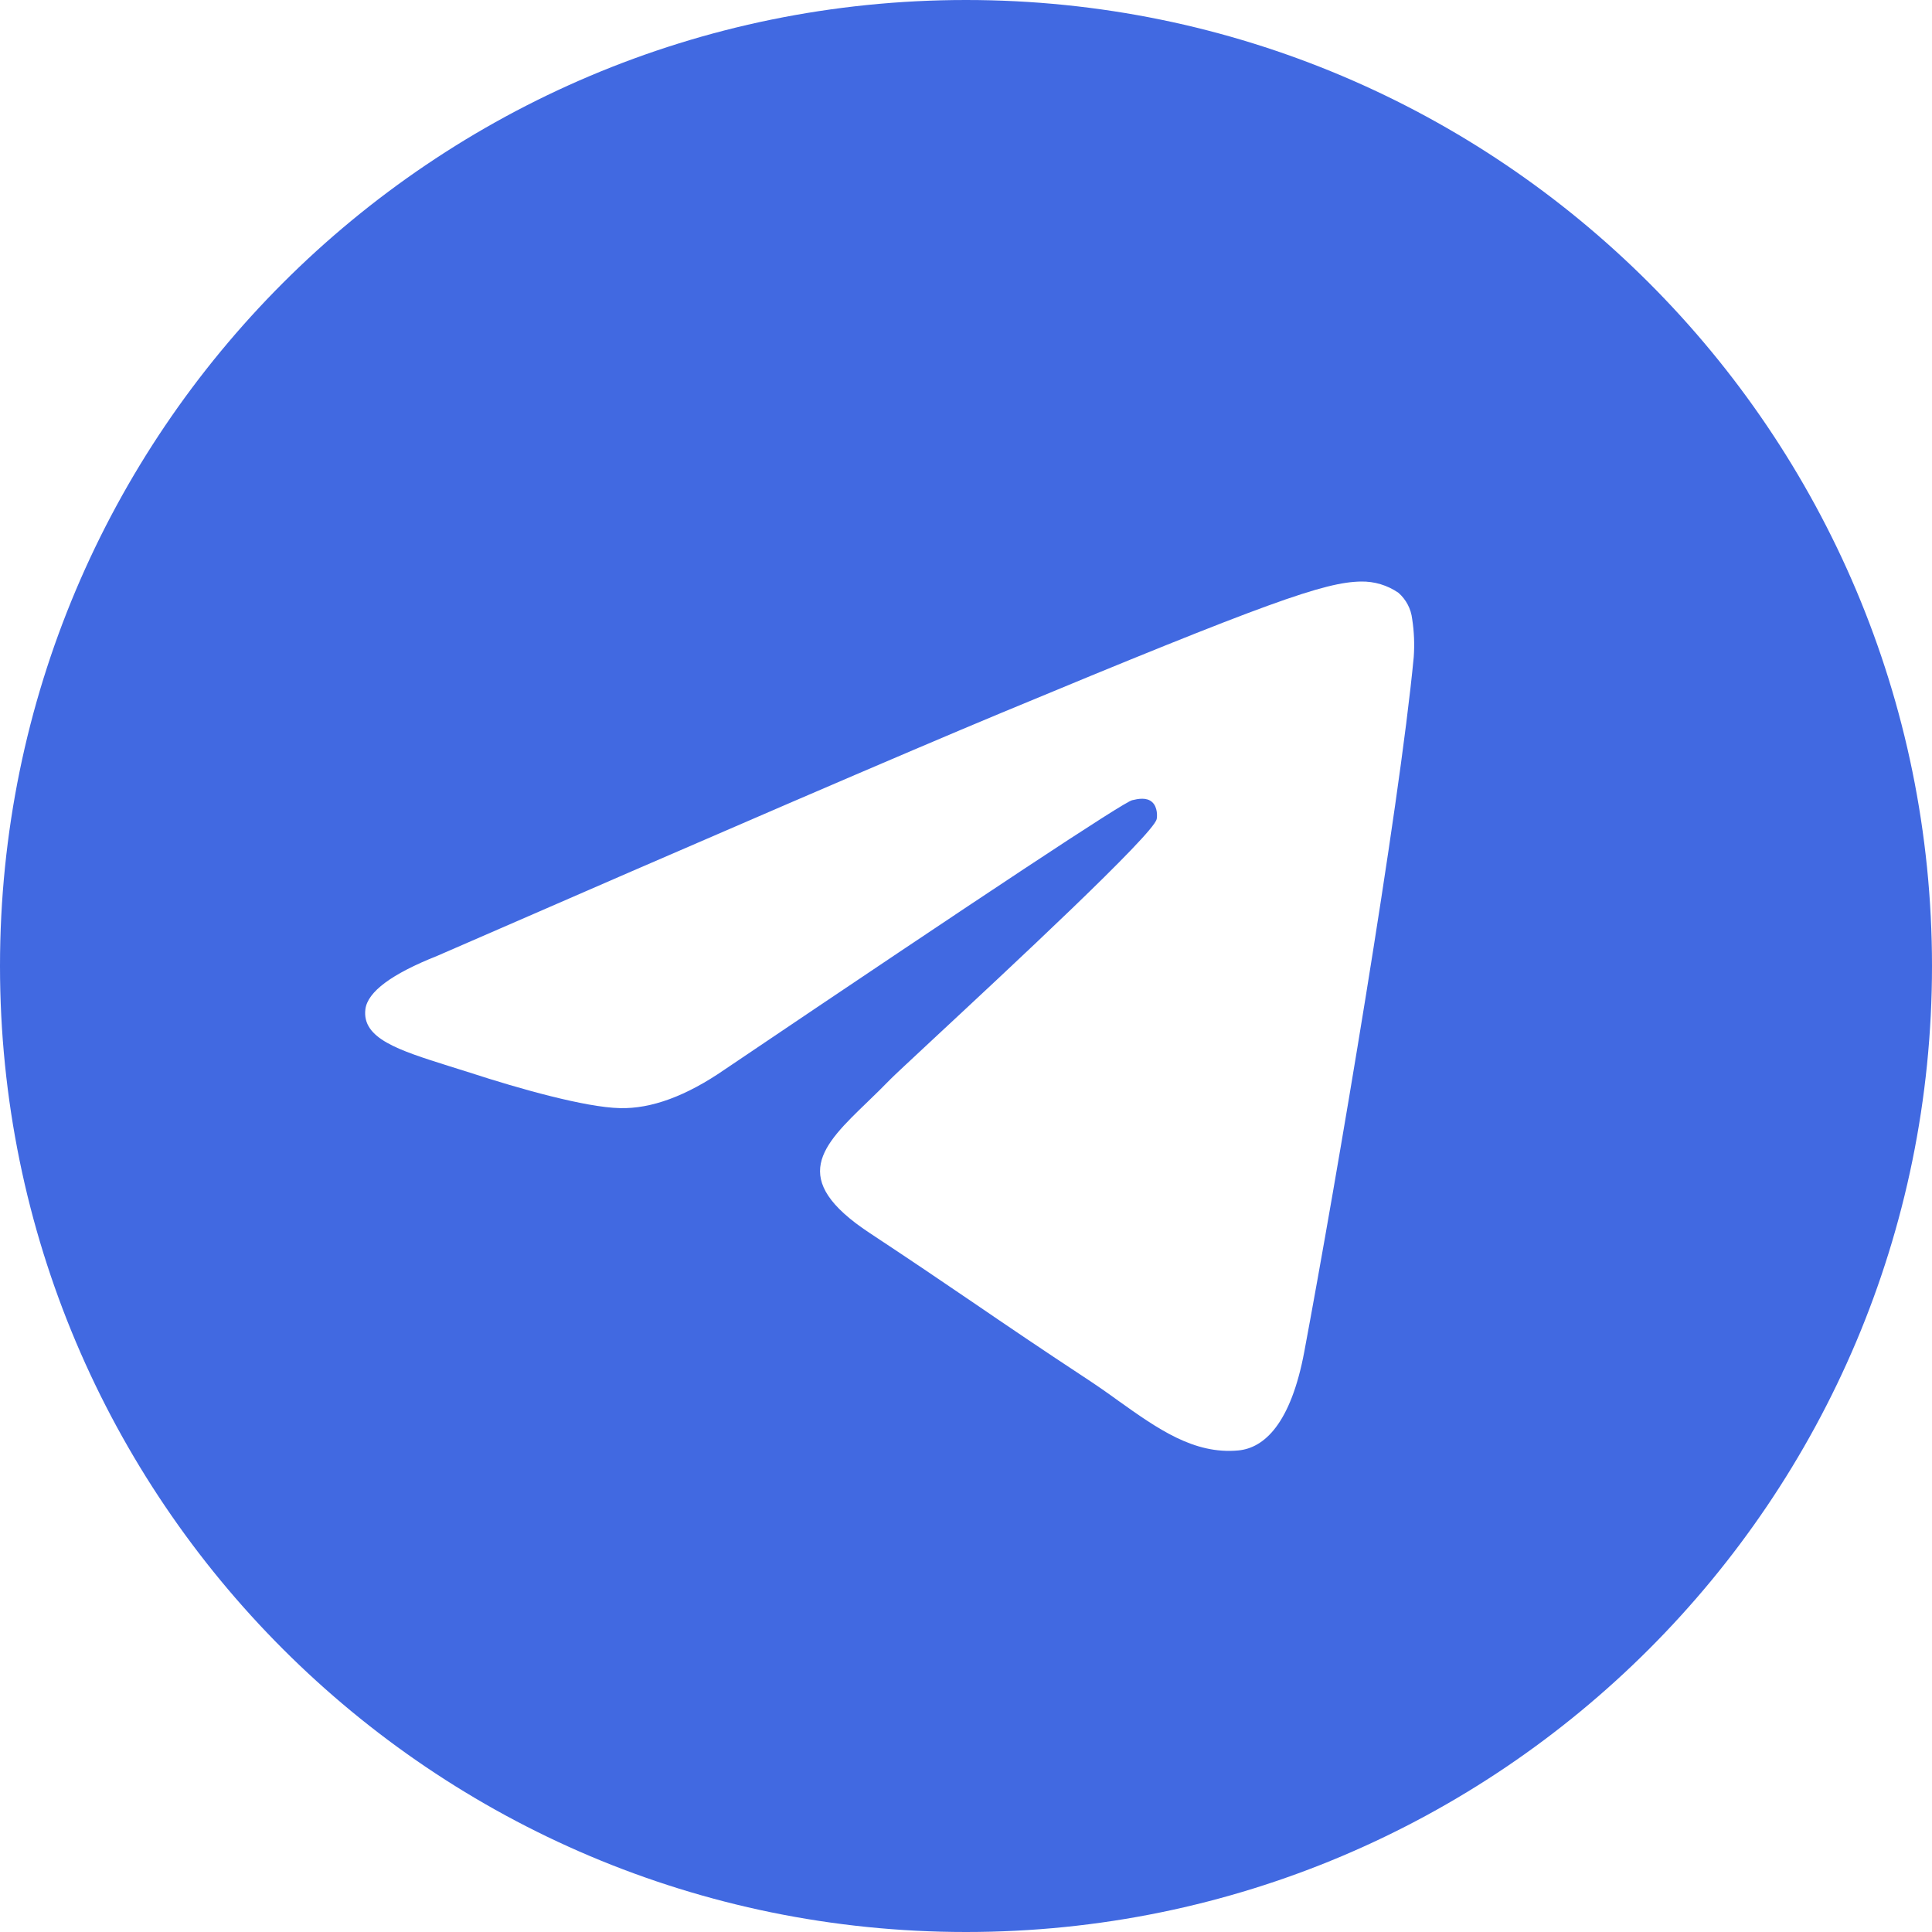
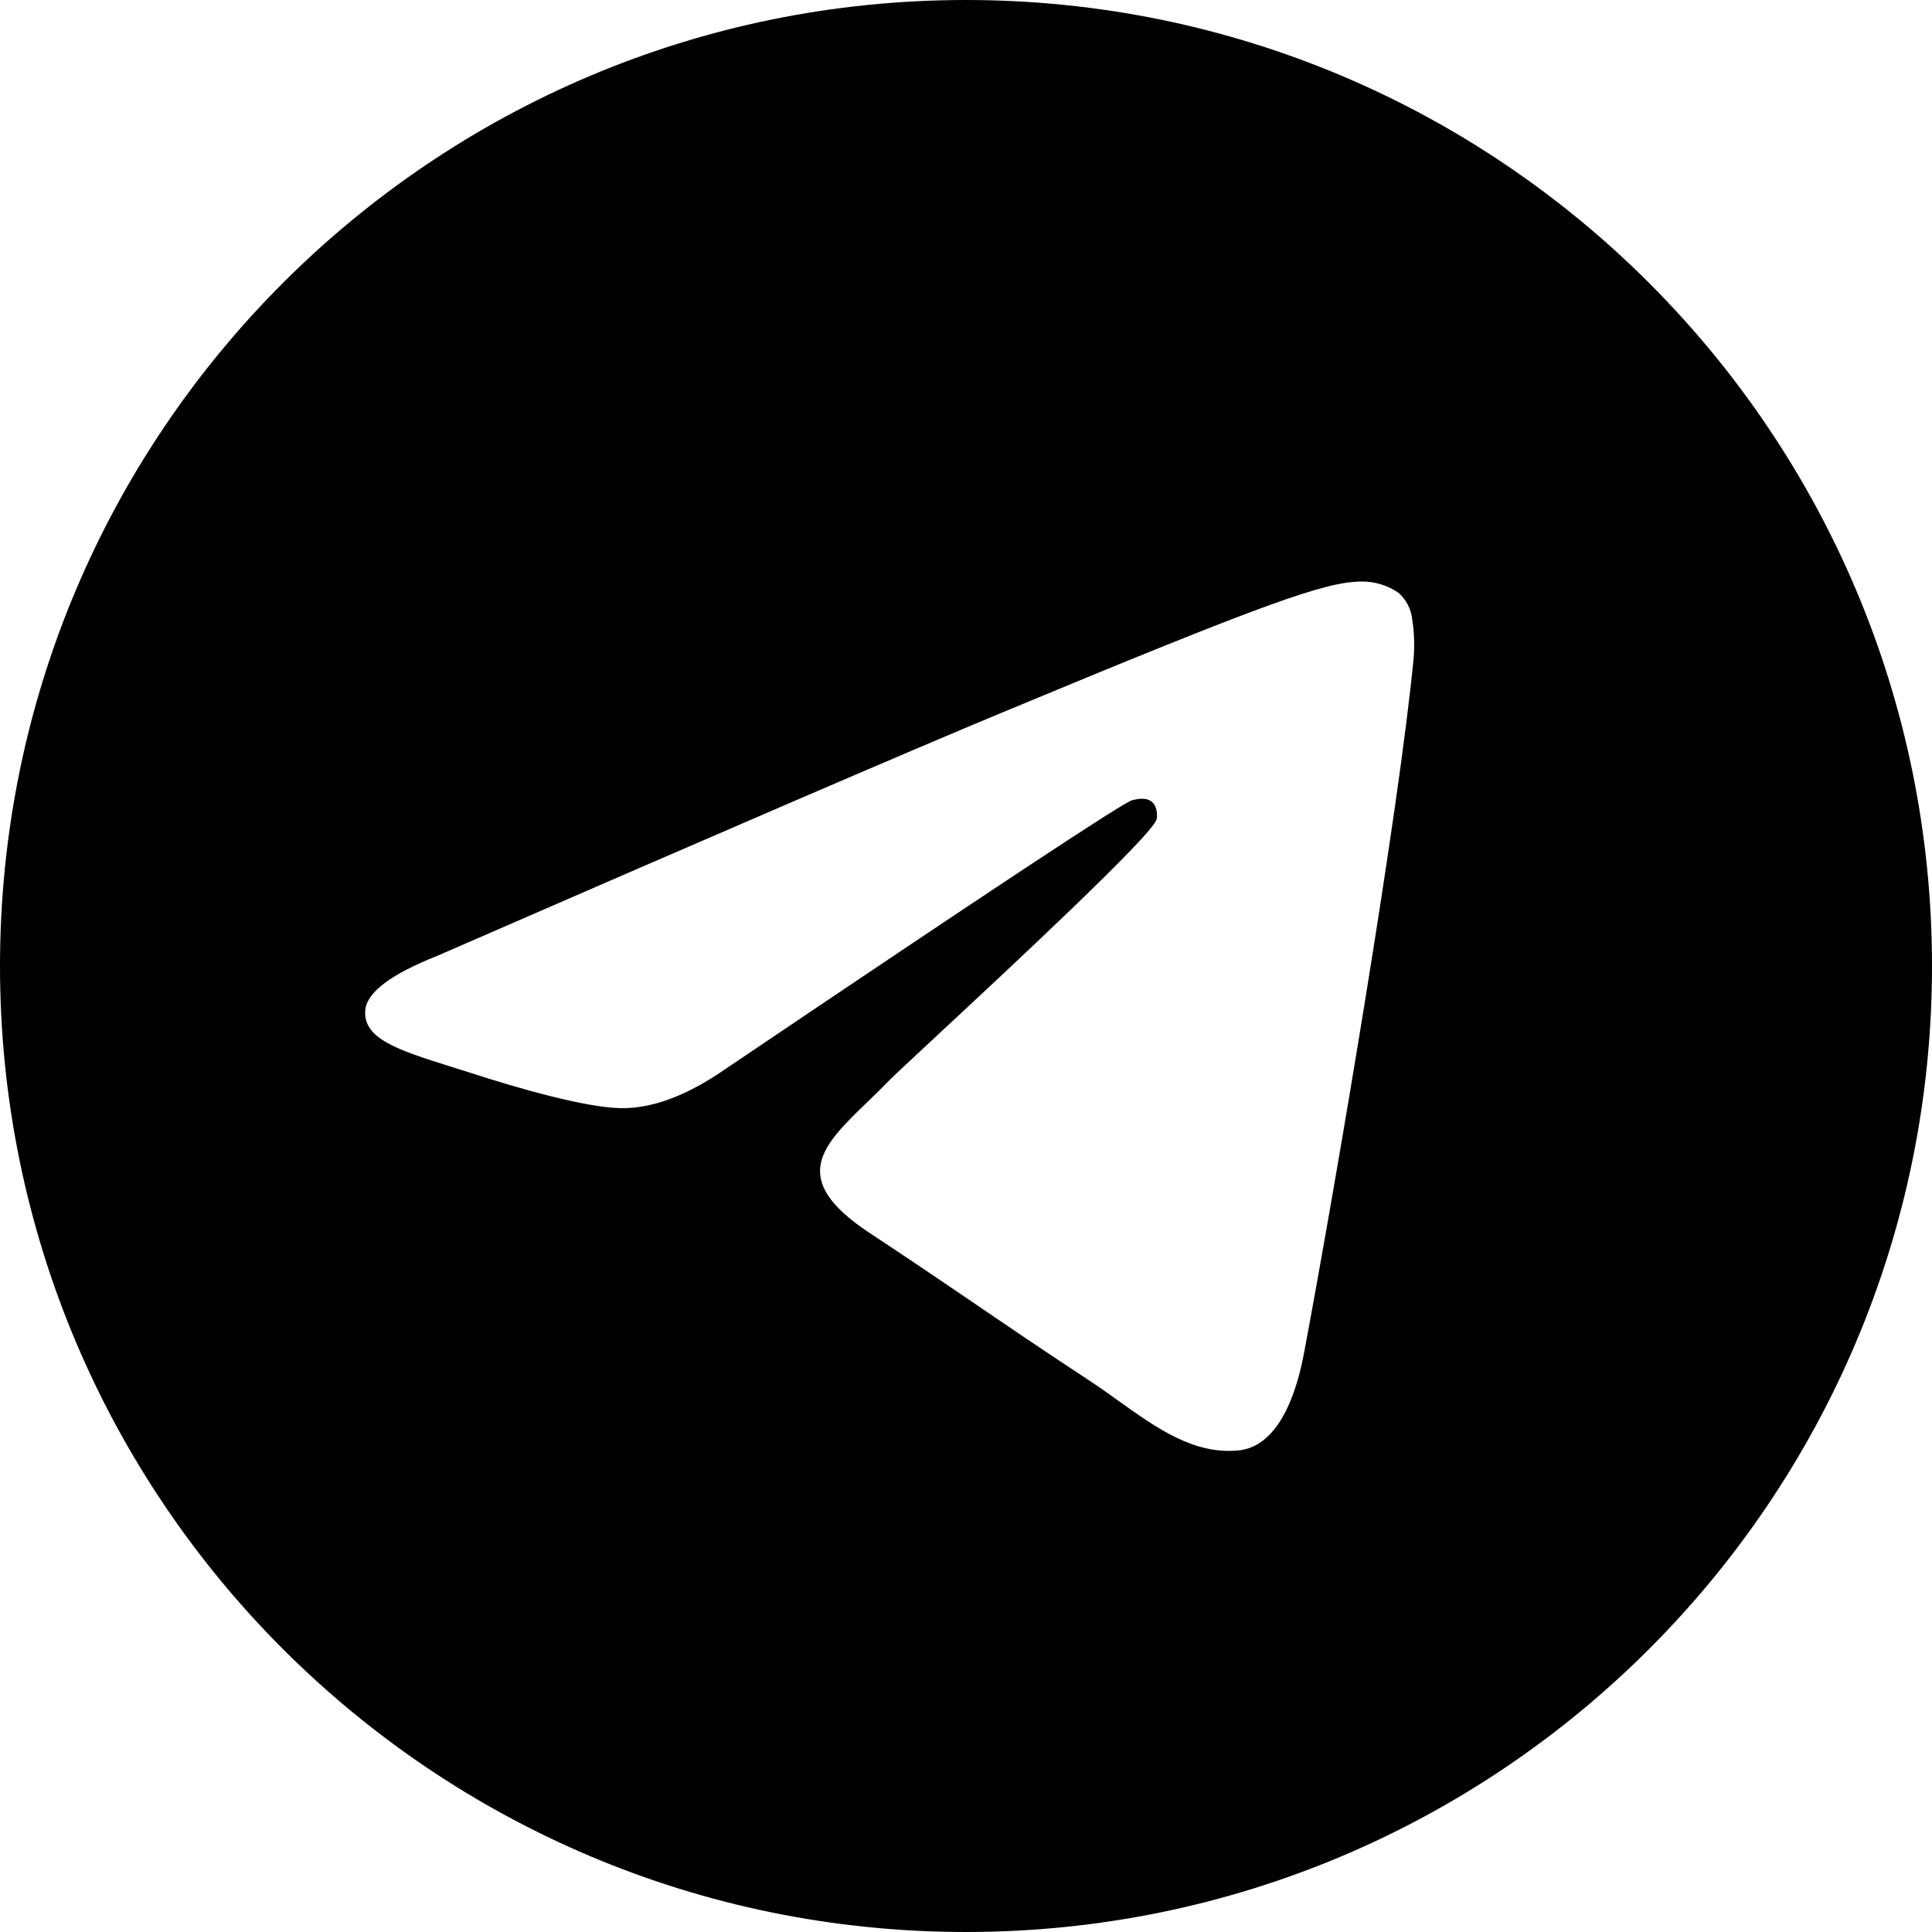
- <svg xmlns="http://www.w3.org/2000/svg" width="16" height="16" fill="#4169e1" class="bi bi-telegram" viewBox="0 0 16 16">
+ <svg xmlns="http://www.w3.org/2000/svg" width="16" height="16" fill="currentColor" class="bi bi-telegram" viewBox="0 0 16 16">
  <path d="M16 8A8 8 0 1 1 0 8a8 8 0 0 1 16 0M8.287 5.906q-1.168.486-4.666 2.01-.567.225-.595.442c-.03.243.275.339.69.47l.175.055c.408.133.958.288 1.243.294q.39.01.868-.32 3.269-2.206 3.374-2.23c.05-.012.12-.026.166.016s.042.12.037.141c-.03.129-1.227 1.241-1.846 1.817-.193.18-.33.307-.358.336a8 8 0 0 1-.188.186c-.38.366-.664.64.015 1.088.327.216.589.393.85.571.284.194.568.387.936.629q.14.092.27.187c.331.236.63.448.997.414.214-.02.435-.22.547-.82.265-1.417.786-4.486.906-5.751a1.4 1.4 0 0 0-.013-.315.34.34 0 0 0-.114-.217.53.53 0 0 0-.31-.093c-.3.005-.763.166-2.984 1.09" />
</svg>
